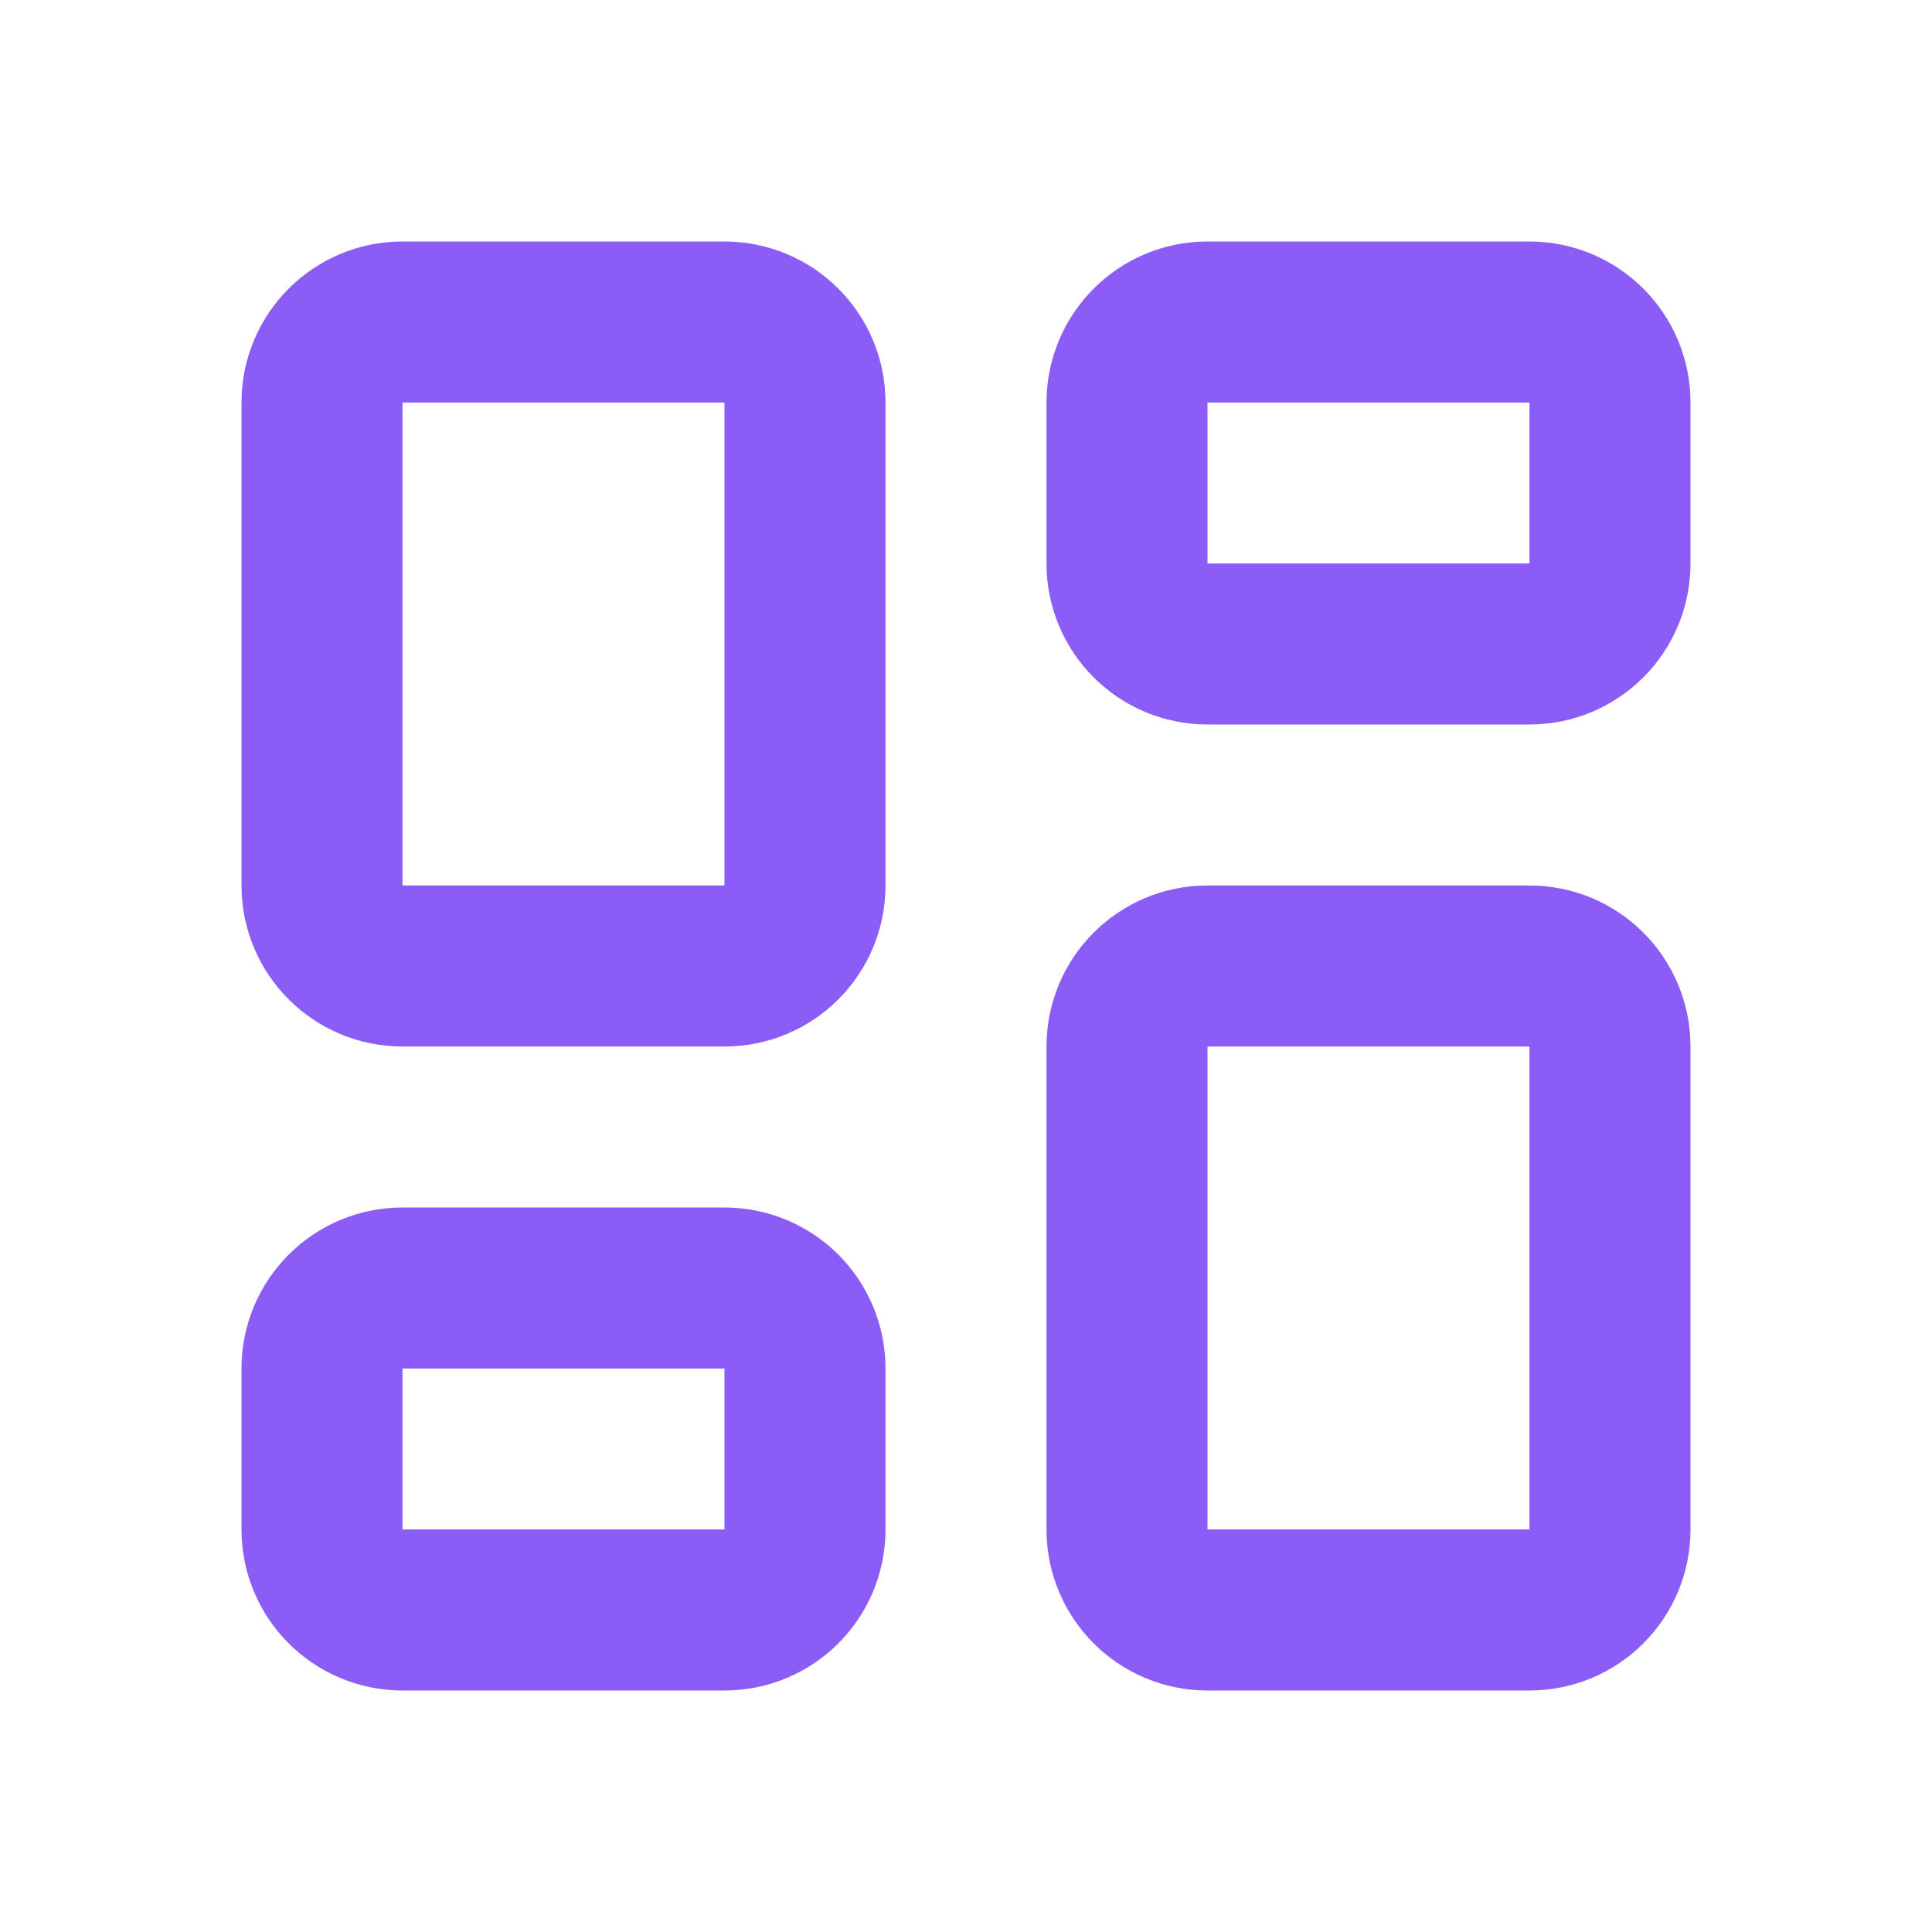
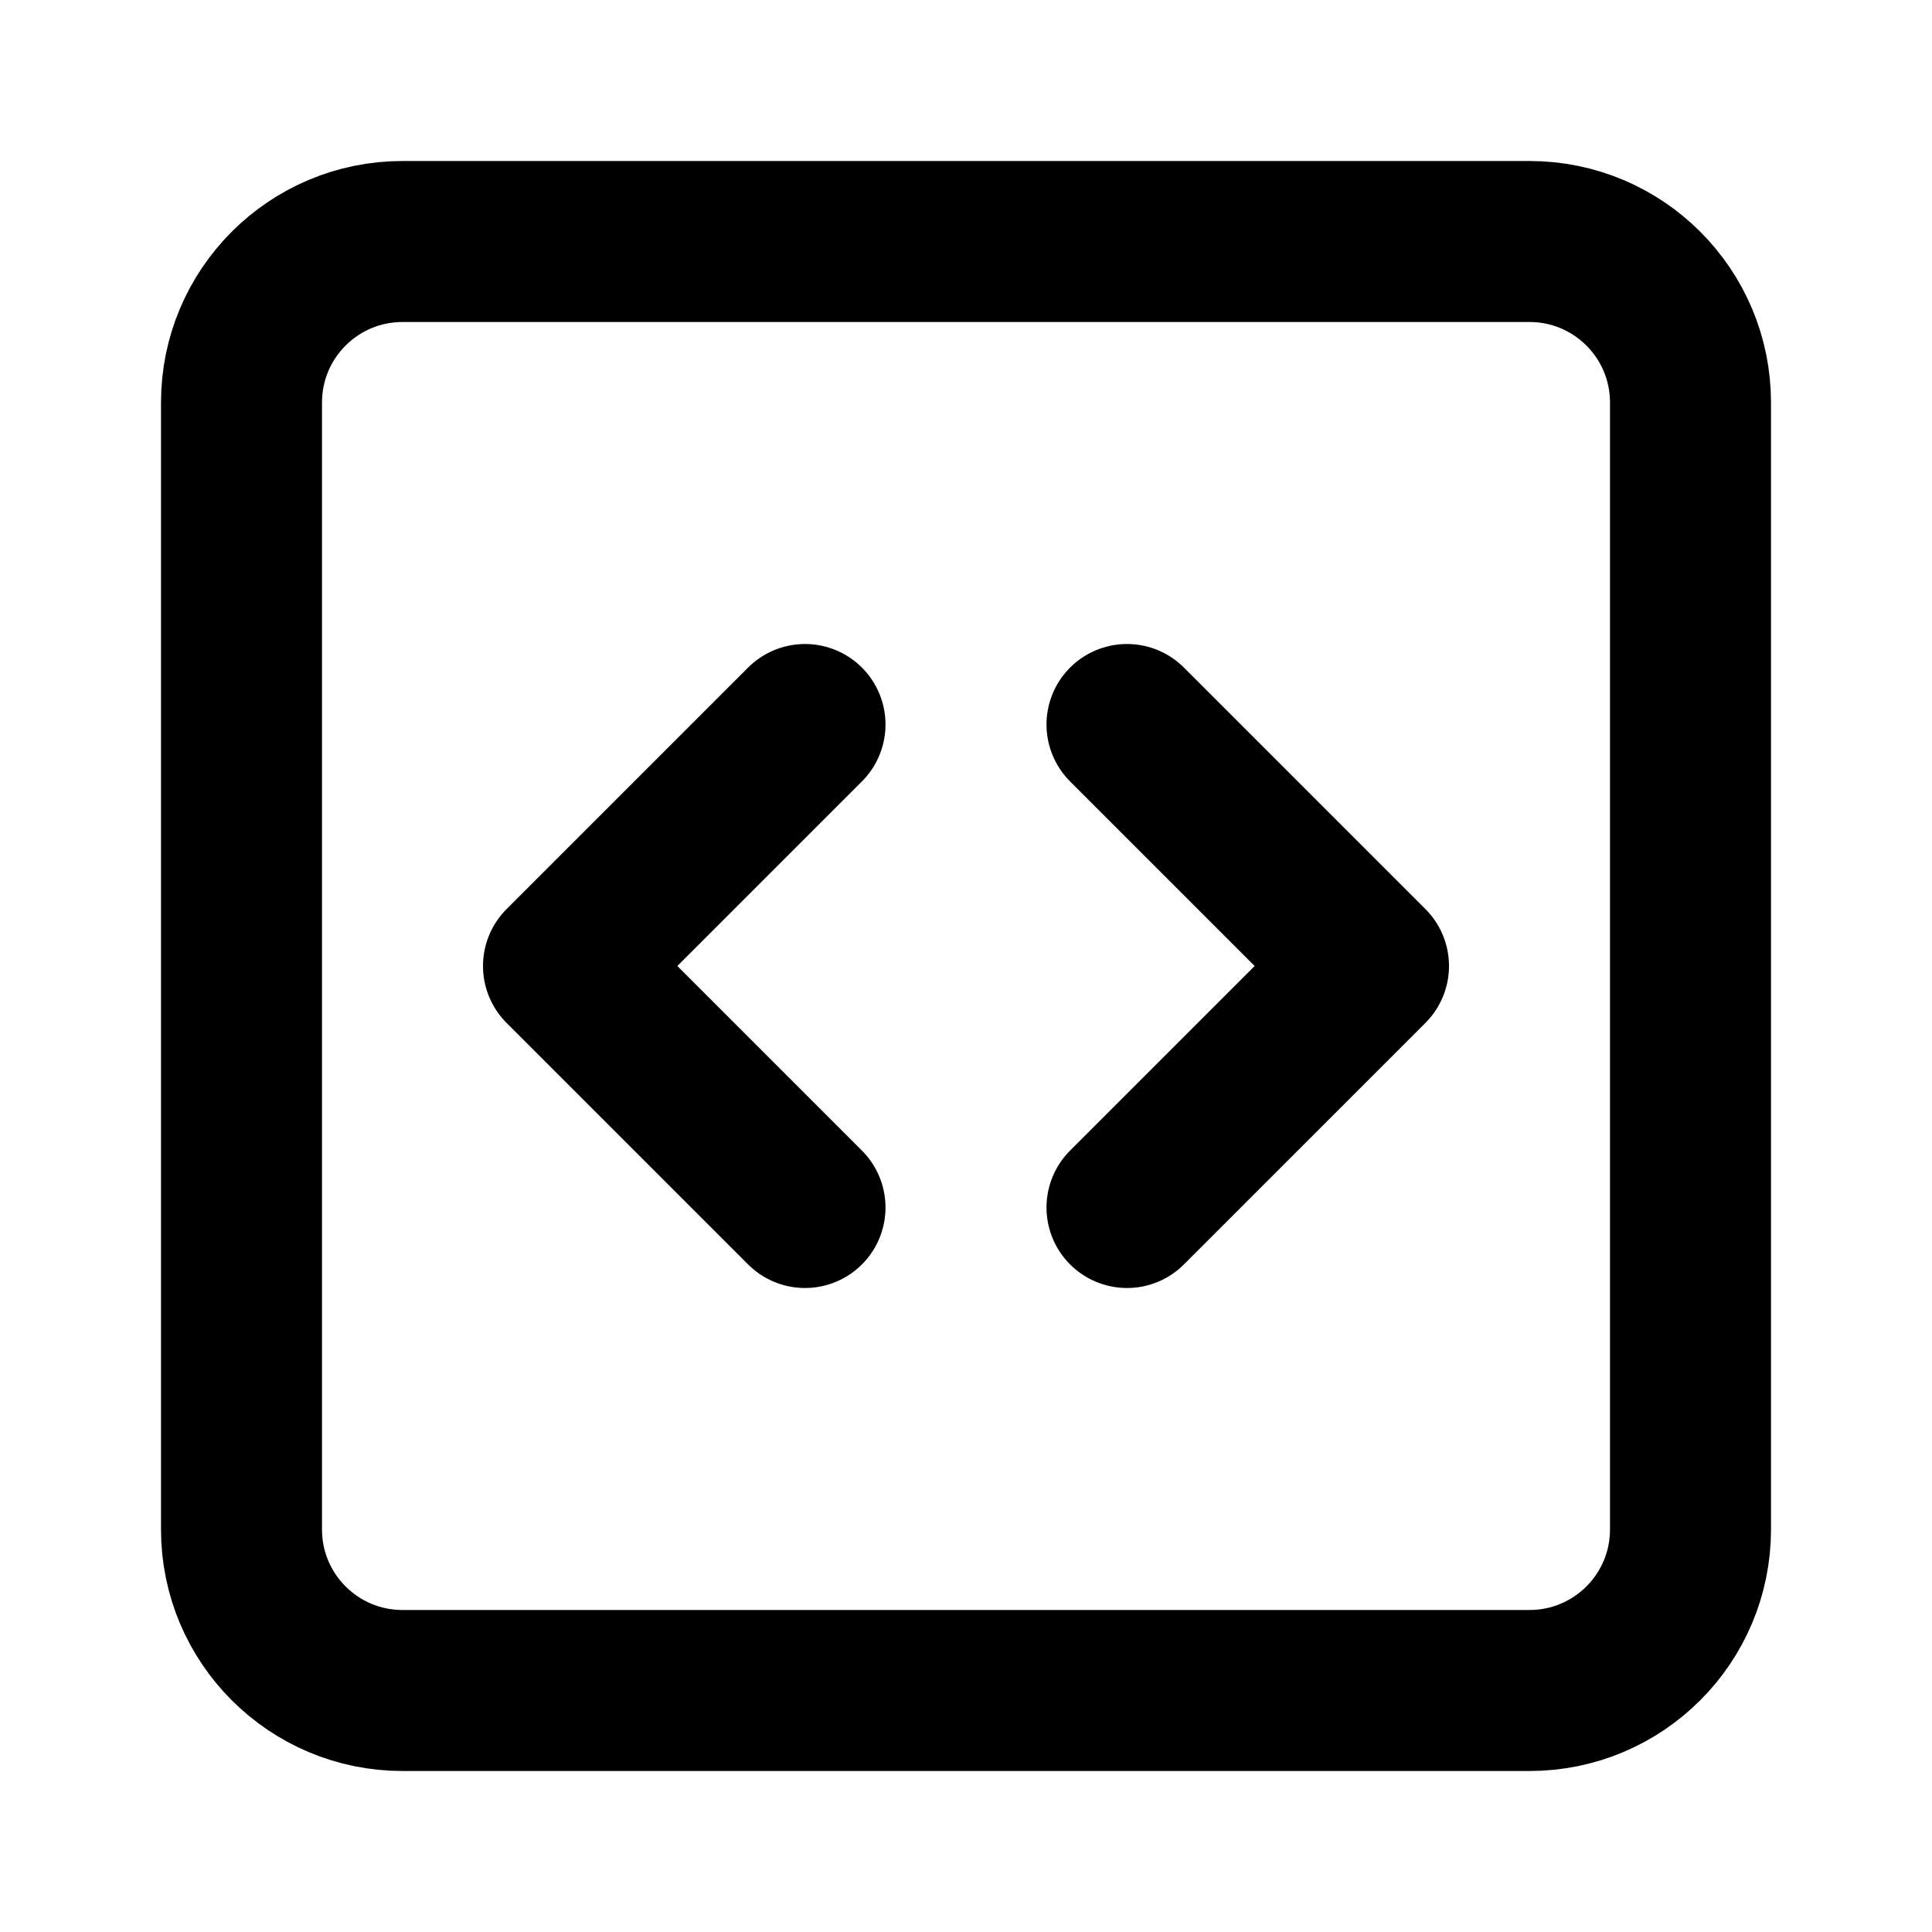
- <svg xmlns="http://www.w3.org/2000/svg" width="24" height="24" viewBox="0 0 24 24" fill="none" stroke="#8b5cf6" stroke-width="2" stroke-linecap="round" stroke-linejoin="round" class="icon icon-tabler icons-tabler-outline icon-tabler-layout-dashboard">
-   <path stroke="none" d="M0 0h24v24H0z" fill="none" />
-   <path d="M5 4h4a1 1 0 0 1 1 1v6a1 1 0 0 1 -1 1h-4a1 1 0 0 1 -1 -1v-6a1 1 0 0 1 1 -1" />
-   <path d="M5 16h4a1 1 0 0 1 1 1v2a1 1 0 0 1 -1 1h-4a1 1 0 0 1 -1 -1v-2a1 1 0 0 1 1 -1" />
-   <path d="M15 12h4a1 1 0 0 1 1 1v6a1 1 0 0 1 -1 1h-4a1 1 0 0 1 -1 -1v-6a1 1 0 0 1 1 -1" />
-   <path d="M15 4h4a1 1 0 0 1 1 1v2a1 1 0 0 1 -1 1h-4a1 1 0 0 1 -1 -1v-2a1 1 0 0 1 1 -1" />
+ <svg xmlns="http://www.w3.org/2000/svg" width="24" height="24" viewBox="0 0 24 24" fill="none" stroke="currentColor" stroke-width="2" stroke-linecap="round" stroke-linejoin="round" class="lucide lucide-square-code-icon lucide-square-code">
+   <path d="m10 9-3 3 3 3" />
+   <path d="m14 15 3-3-3-3" />
+   <rect x="3" y="3" width="18" height="18" rx="2" />
</svg>
